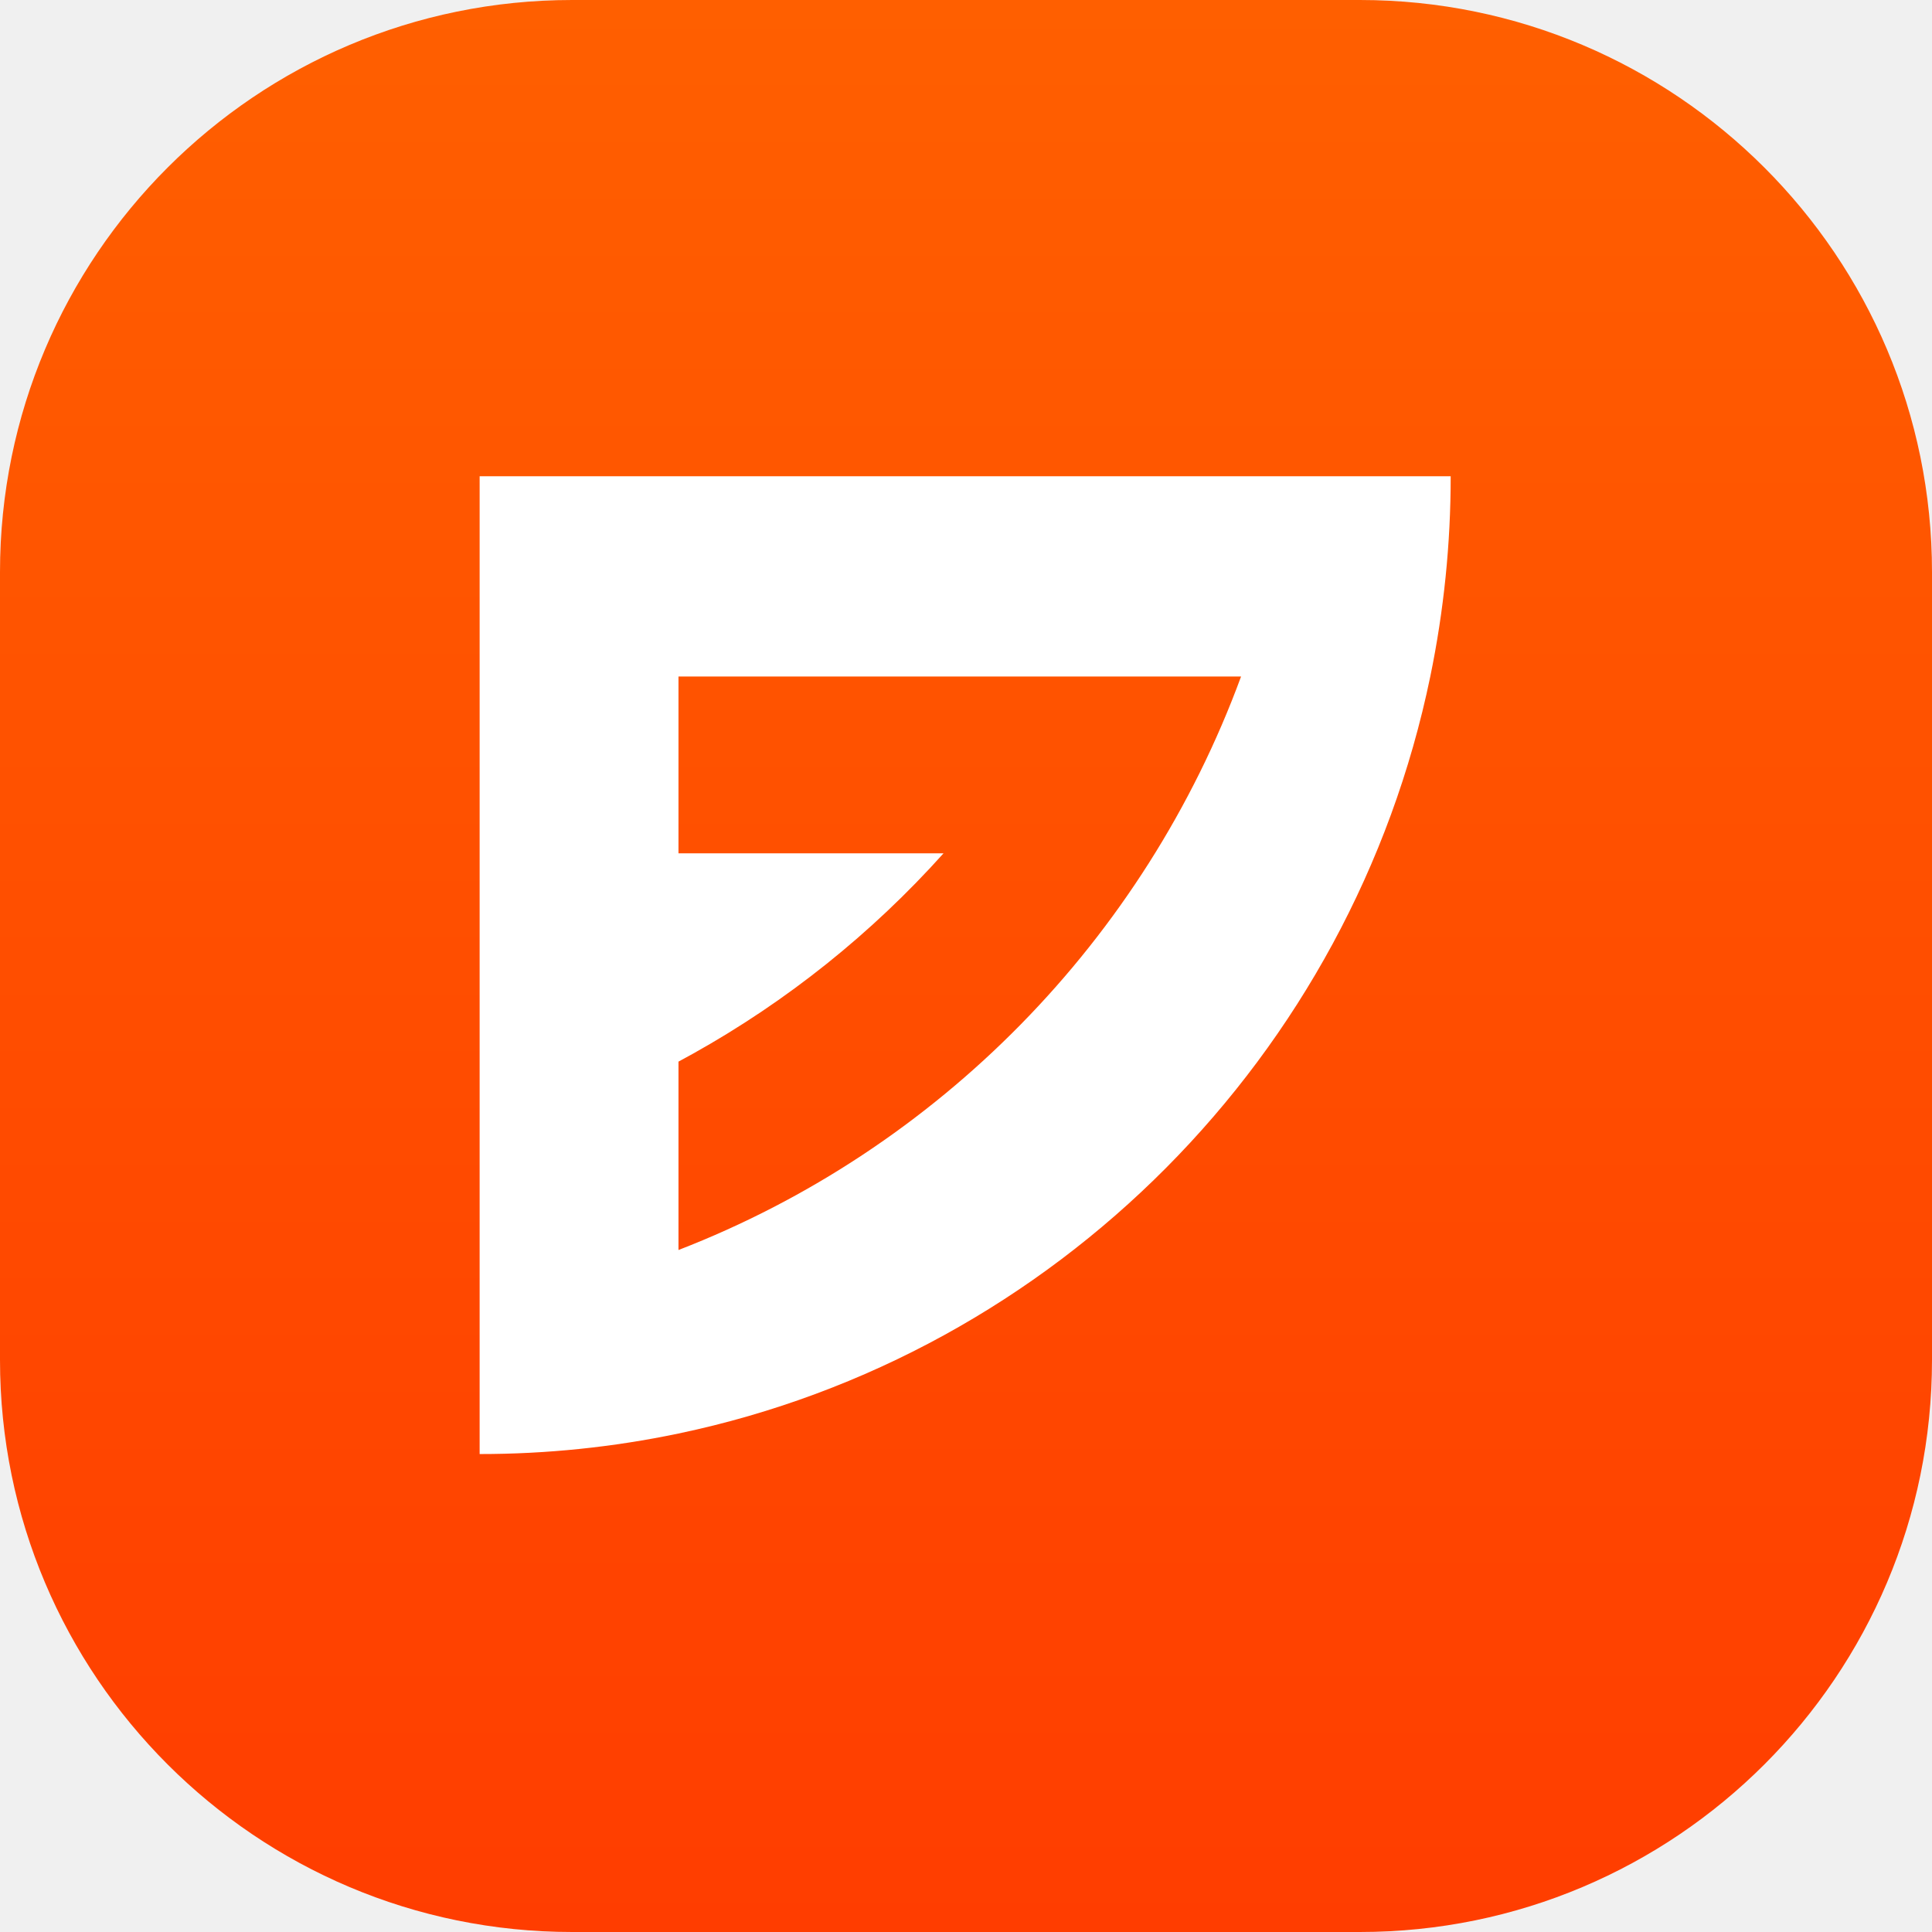
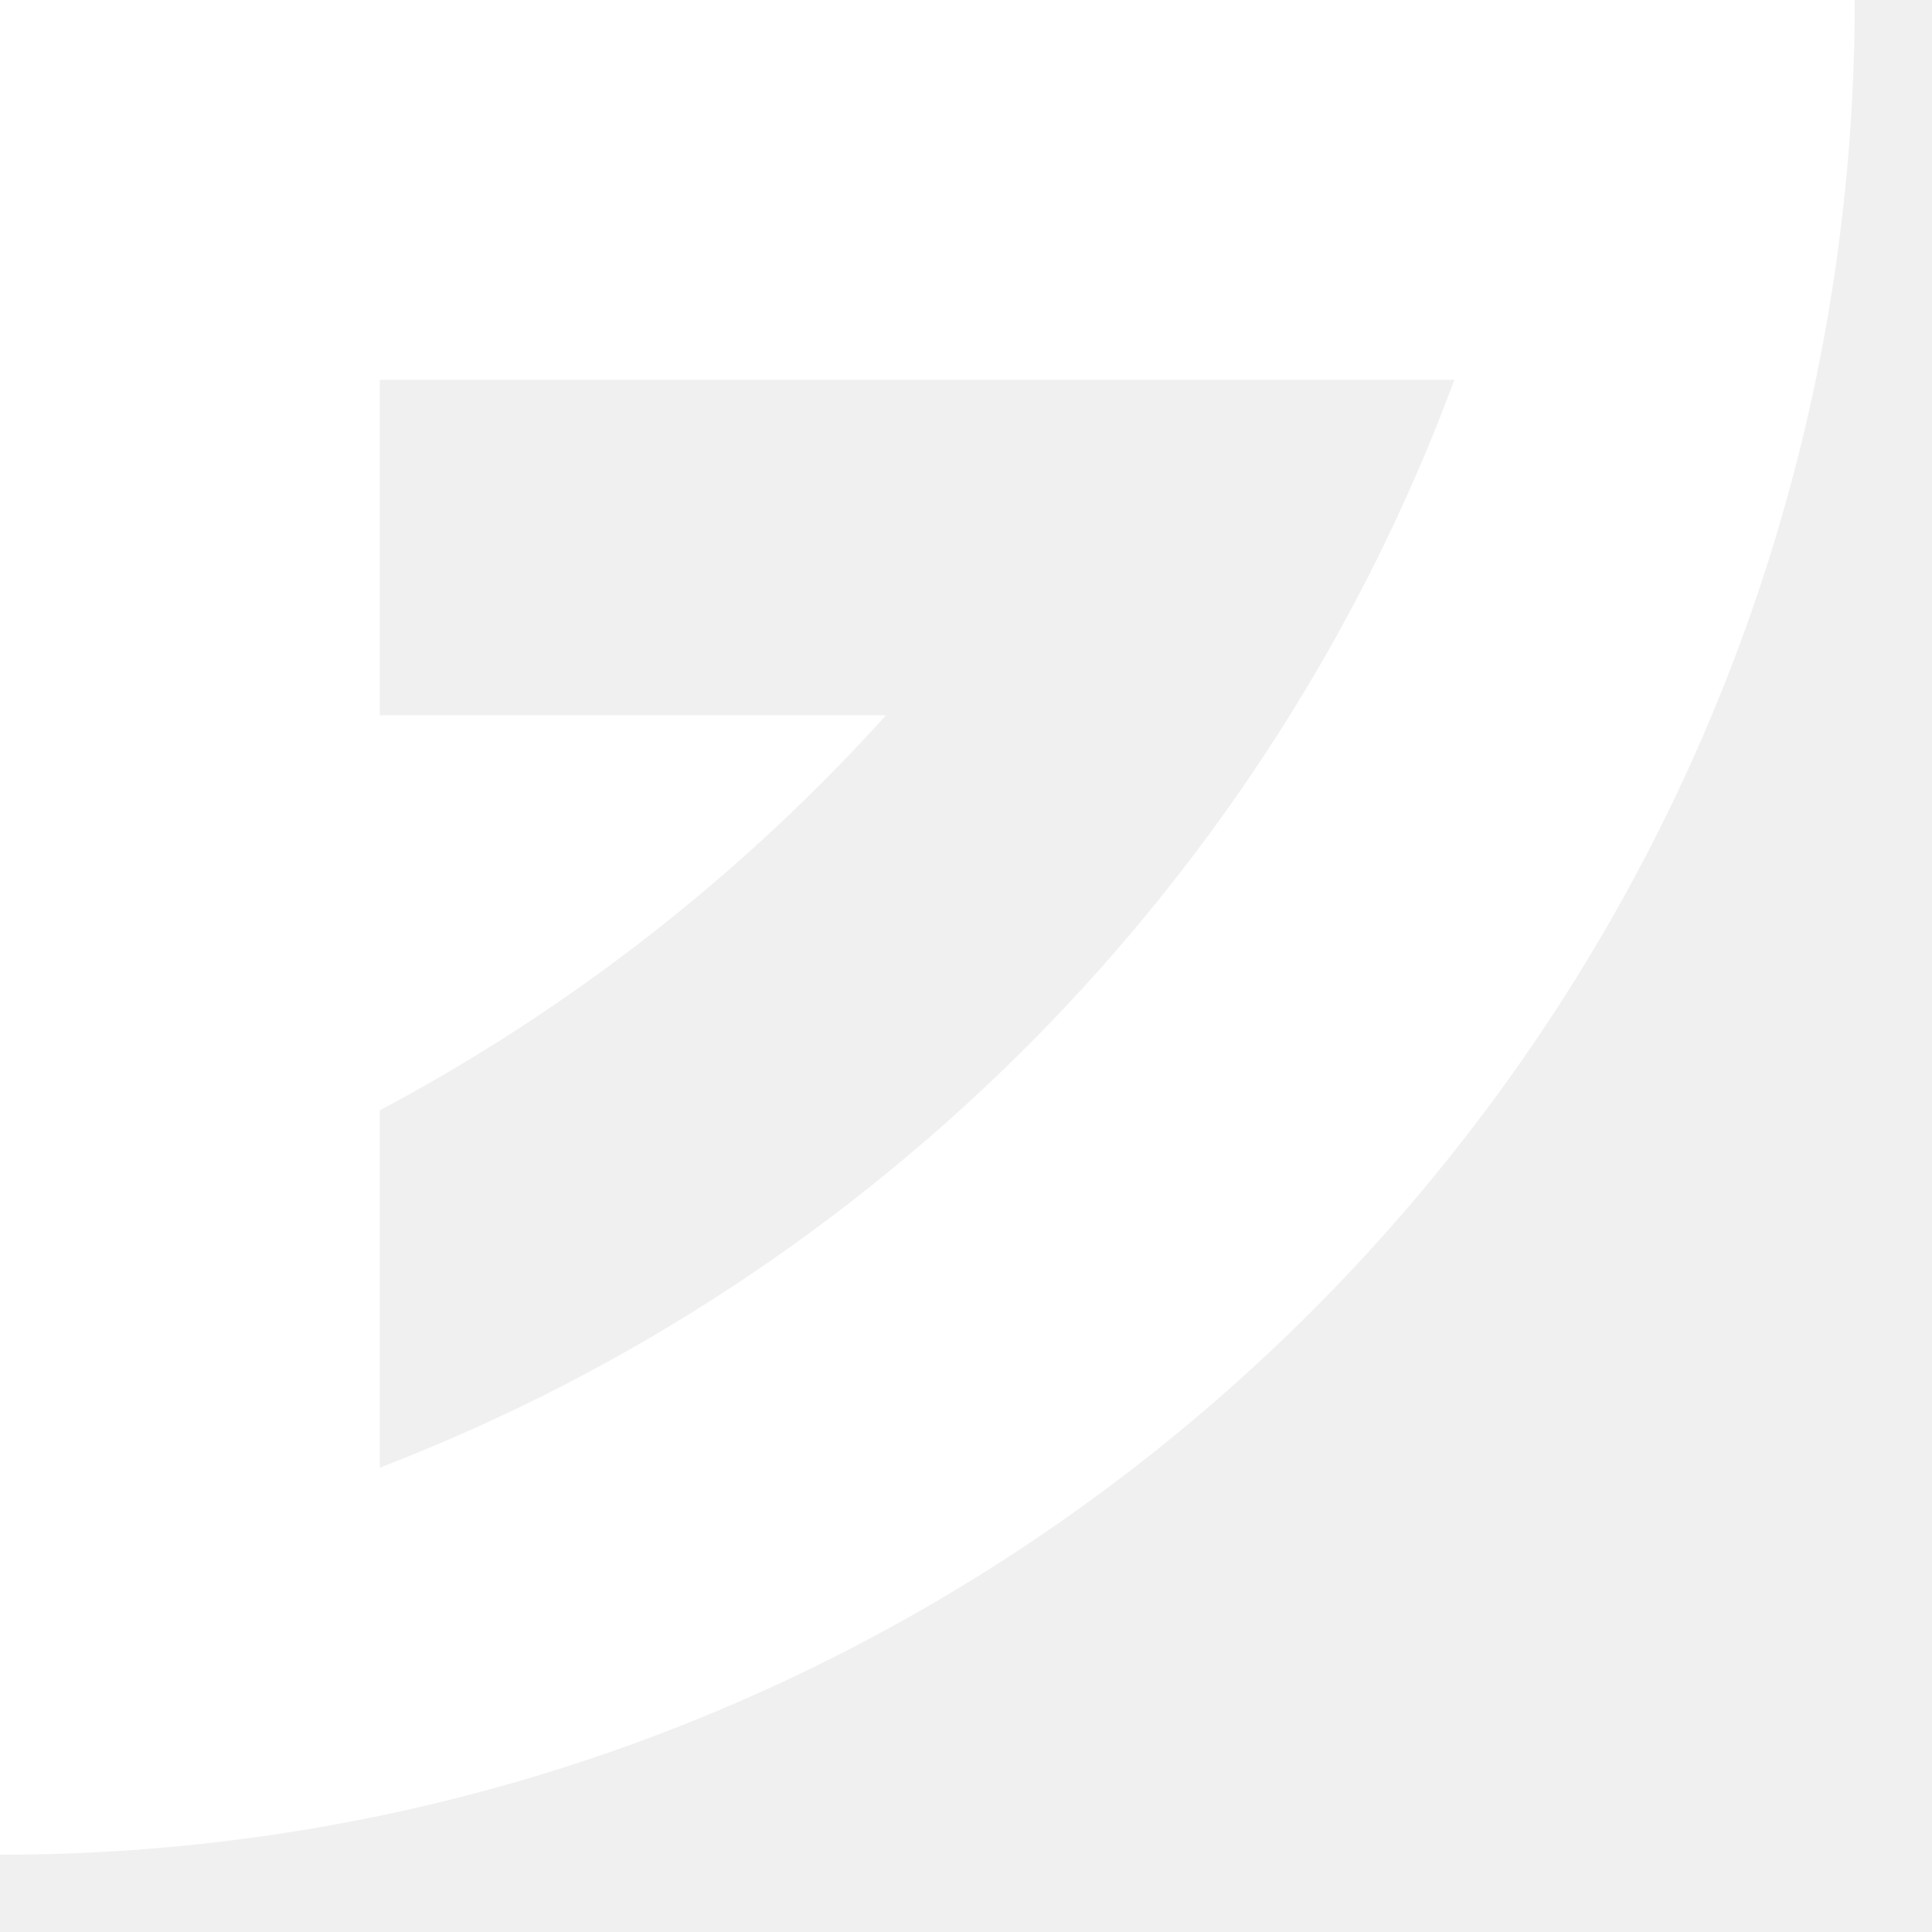
- <svg xmlns="http://www.w3.org/2000/svg" width="1148" height="1148" viewBox="0 0 1148 1148" fill="none">
-   <rect width="1148" height="1148" rx="340" fill="url(#paint0_linear_6_79)" />
-   <path fill-rule="evenodd" clip-rule="evenodd" d="M285 283L862 283.003C862.022 322.978 857.961 362.849 849.881 401.987C803.291 627.415 627.023 804.889 403.157 851.801C364.29 859.935 324.697 864.023 285 864V283ZM403.157 630.815V742.76C557.555 683.015 679.971 558.361 737.447 401.983H403.157V507.046H560.653C517.925 554.691 467.668 594.894 411.915 626.03C409.017 627.648 406.097 629.243 403.157 630.815Z" fill="white" />
-   <defs>
-     <linearGradient id="paint0_linear_6_79" x1="574" y1="0" x2="574" y2="1148" gradientUnits="userSpaceOnUse">
-       <stop stop-color="#FF5F00" />
-       <stop offset="1" stop-color="#FF3D00" />
-     </linearGradient>
-   </defs>
+ <svg xmlns="http://www.w3.org/2000/svg" width="50" height="50" viewBox="0 0 50 50" fill="none">
+   <path d="M 0,0 48,2.7036528e-4 C 48.002,3.303 47.664,6.597 46.992,9.83 43.116,28.454 28.453,43.116 9.829,46.992 6.596,47.664 3.302,48.002 0,48 Z m 9.829,28.735 v 9.248 C 22.674,33.048 32.857,22.749 37.639,9.83 H 9.829 v 8.68 H 22.931 c -3.554,3.936 -7.735,7.258 -12.373,9.83 -0.241,0.134 -0.484,0.265 -0.729,0.395 z" fill="white" />
</svg>
